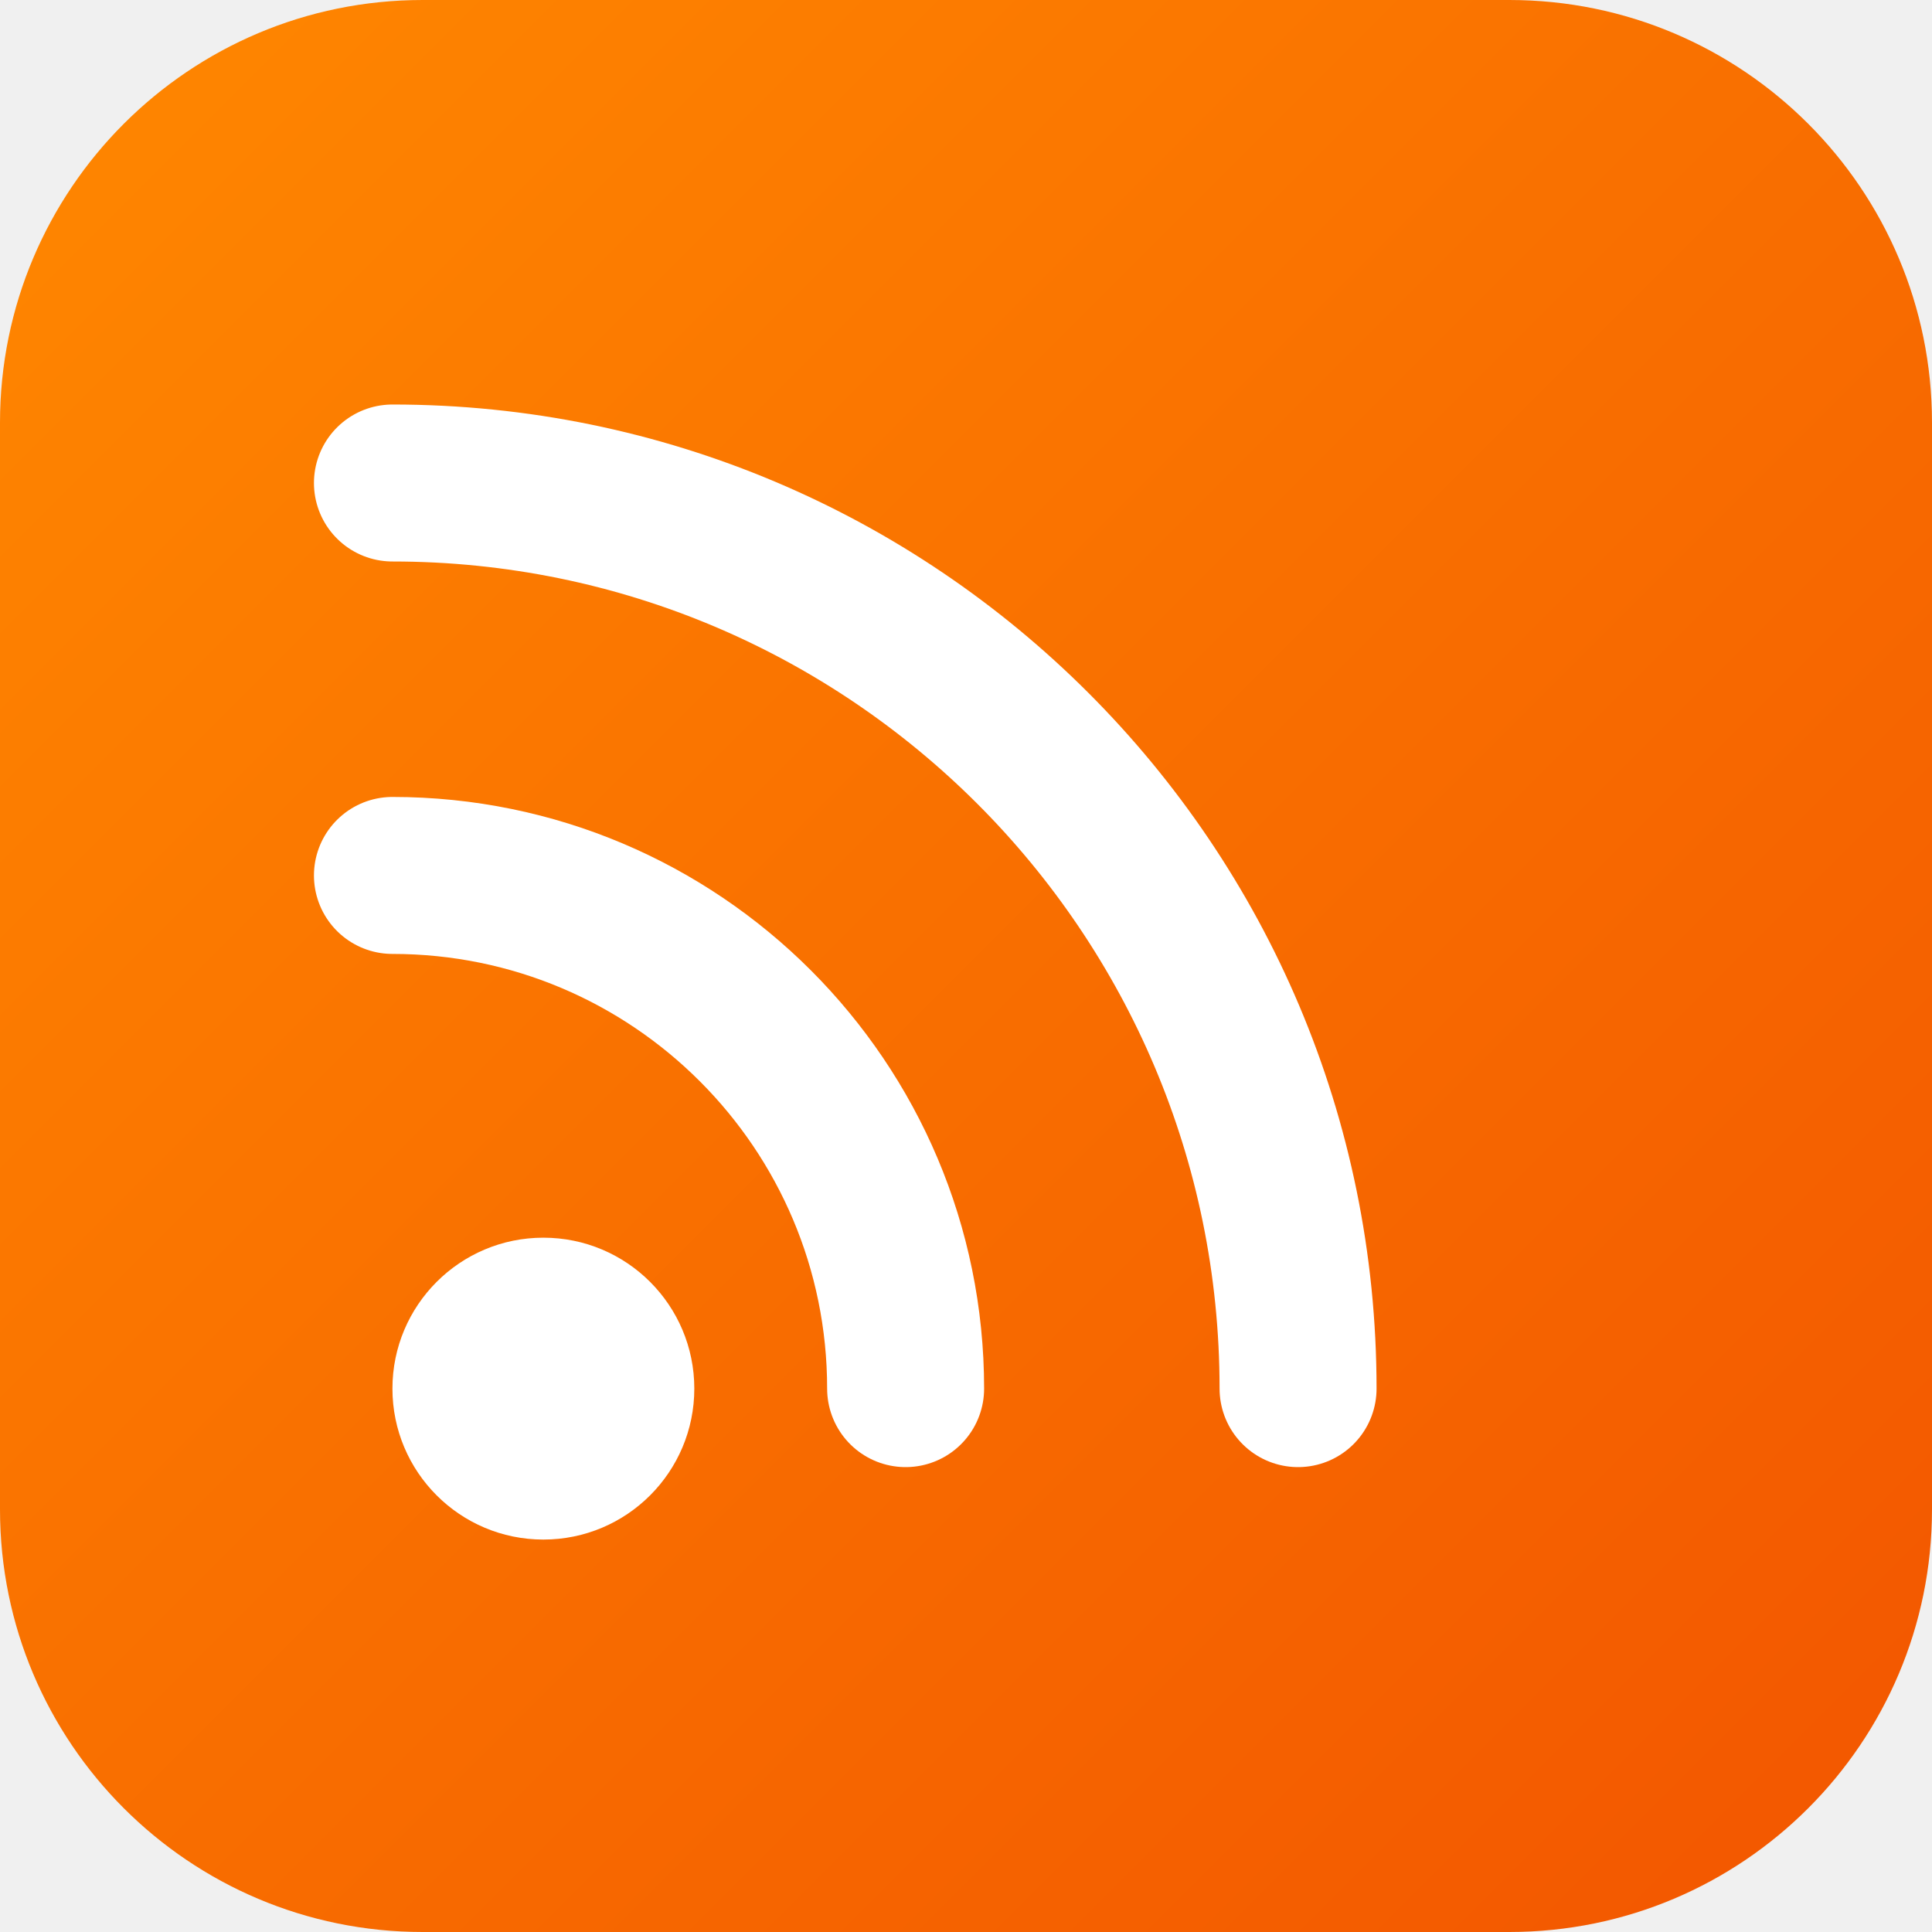
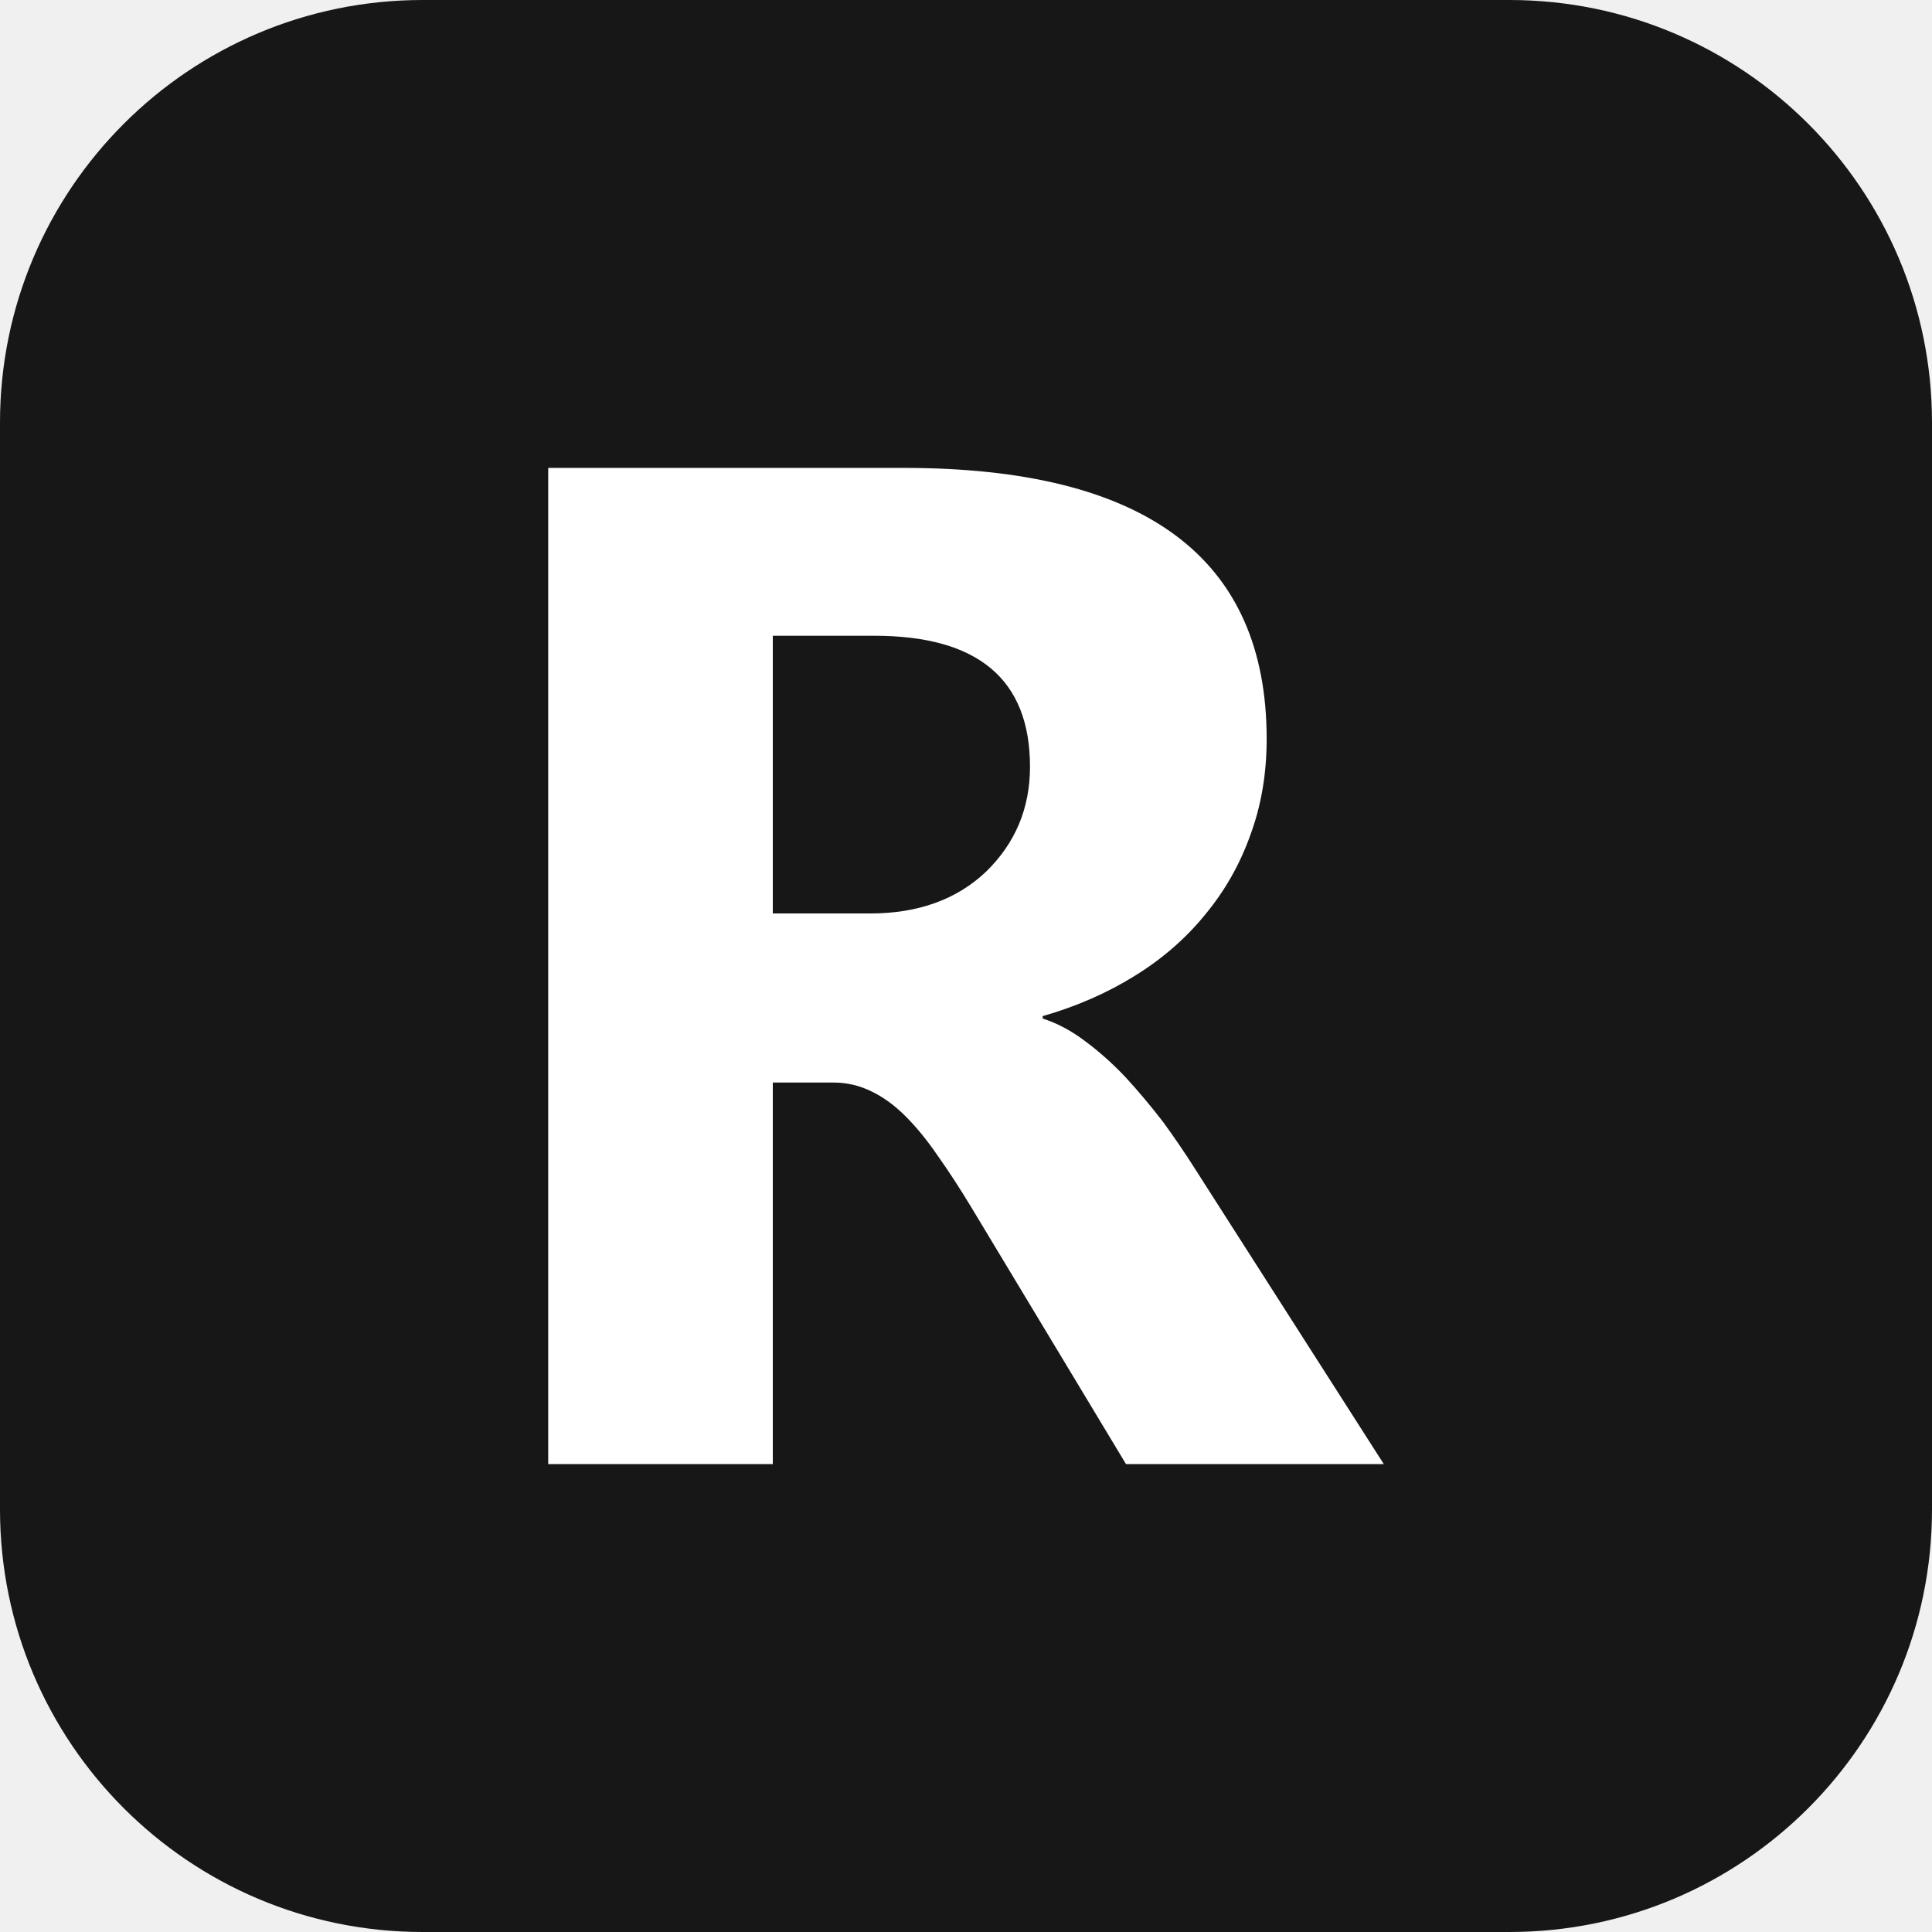
<svg xmlns="http://www.w3.org/2000/svg" viewBox="0 0 32 32" width="32" height="32">
-   <defs>
-     <linearGradient id="bg" x1="0%" y1="0%" x2="100%" y2="100%">
-       <stop offset="0%" stop-color="#FF8800" />
-       <stop offset="100%" stop-color="#F25500" />
-     </linearGradient>
-   </defs>
-   <rect width="32" height="32" rx="7" fill="url(#bg)" />
-   <circle cx="9" cy="23" r="2.5" fill="#FFFFFF" />
-   <path d="M6.5 14.5C11.194 14.5 15 18.306 15 23" stroke="#FFFFFF" stroke-width="2.6" stroke-linecap="round" fill="none" />
-   <path d="M6.5 8C14.784 8 21.5 14.716 21.5 23" stroke="#FFFFFF" stroke-width="2.6" stroke-linecap="round" fill="none" />
+   <style>
+     .bg { fill: #171717; }
+     .fg { fill: #ffffff; }
+     @media (prefers-color-scheme: dark) {
+       .bg { fill: #ffffff; }
+       .fg { fill: #171717; }
+     }
+   </style>
+   <rect class="bg" width="32" height="32" rx="7" />
+   <path class="fg" d="M 22.92 24.25 L 18.65 24.25 L 16.09 20.00 Q 15.80 19.52 15.53 19.14 Q 15.27 18.76 15.00 18.49 Q 14.73 18.22 14.44 18.08 Q 14.14 17.93 13.80 17.93 L 12.80 17.93 L 12.80 24.25 L 9.08 24.25 L 9.08 7.75 L 14.97 7.75 Q 20.98 7.75 20.98 12.24 Q 20.98 13.10 20.71 13.83 Q 20.45 14.56 19.96 15.15 Q 19.48 15.74 18.80 16.16 Q 18.11 16.59 17.27 16.83 L 17.27 16.87 Q 17.64 16.99 17.98 17.25 Q 18.33 17.51 18.65 17.85 Q 18.97 18.20 19.27 18.59 Q 19.56 18.99 19.80 19.37 L 22.92 24.25 Z M 12.80 10.53 L 12.80 15.13 L 14.41 15.13 Q 15.60 15.13 16.33 14.44 Q 17.06 13.73 17.06 12.70 Q 17.06 10.53 14.48 10.53 L 12.80 10.53 Z" fill-rule="nonzero" />
</svg>
